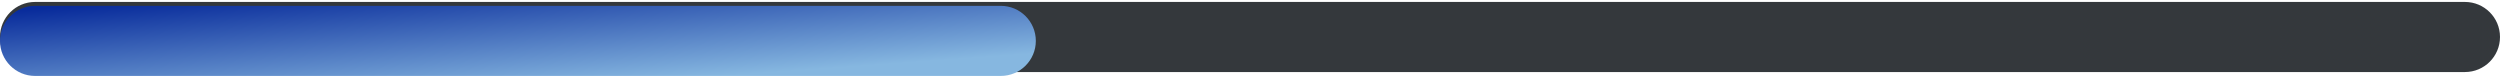
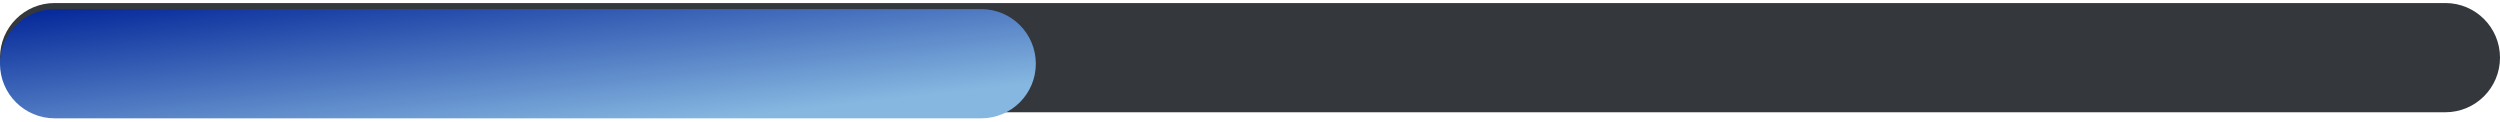
- <svg xmlns="http://www.w3.org/2000/svg" width="321" height="10" viewBox="0 0 321 10" fill="none">
-   <rect y="0.25" width="321" height="9" rx="4.5" fill="#34383C" />
-   <rect y="0.75" width="133" height="9" rx="4.5" fill="url(#paint0_linear_1646_12898)" />
+ <svg xmlns="http://www.w3.org/2000/svg" width="206" height="10" viewBox="0 0 206 10" fill="none">
+   <rect y="0.25" width="206" height="9" rx="4.5" fill="#34383C" />
+   <rect y="0.75" width="85.352" height="9" rx="4.5" fill="url(#paint0_linear_1732_18955)" />
  <defs>
-     <linearGradient id="paint0_linear_1646_12898" x1="4.66593e-07" y1="1.461" x2="1.069" y2="16.332" gradientUnits="userSpaceOnUse">
+     <linearGradient id="paint0_linear_1732_18955" x1="2.99433e-07" y1="1.461" x2="1.654" y2="16.224" gradientUnits="userSpaceOnUse">
      <stop stop-color="#082B9B" />
      <stop offset="1" stop-color="#86B7E0" />
    </linearGradient>
  </defs>
</svg>
